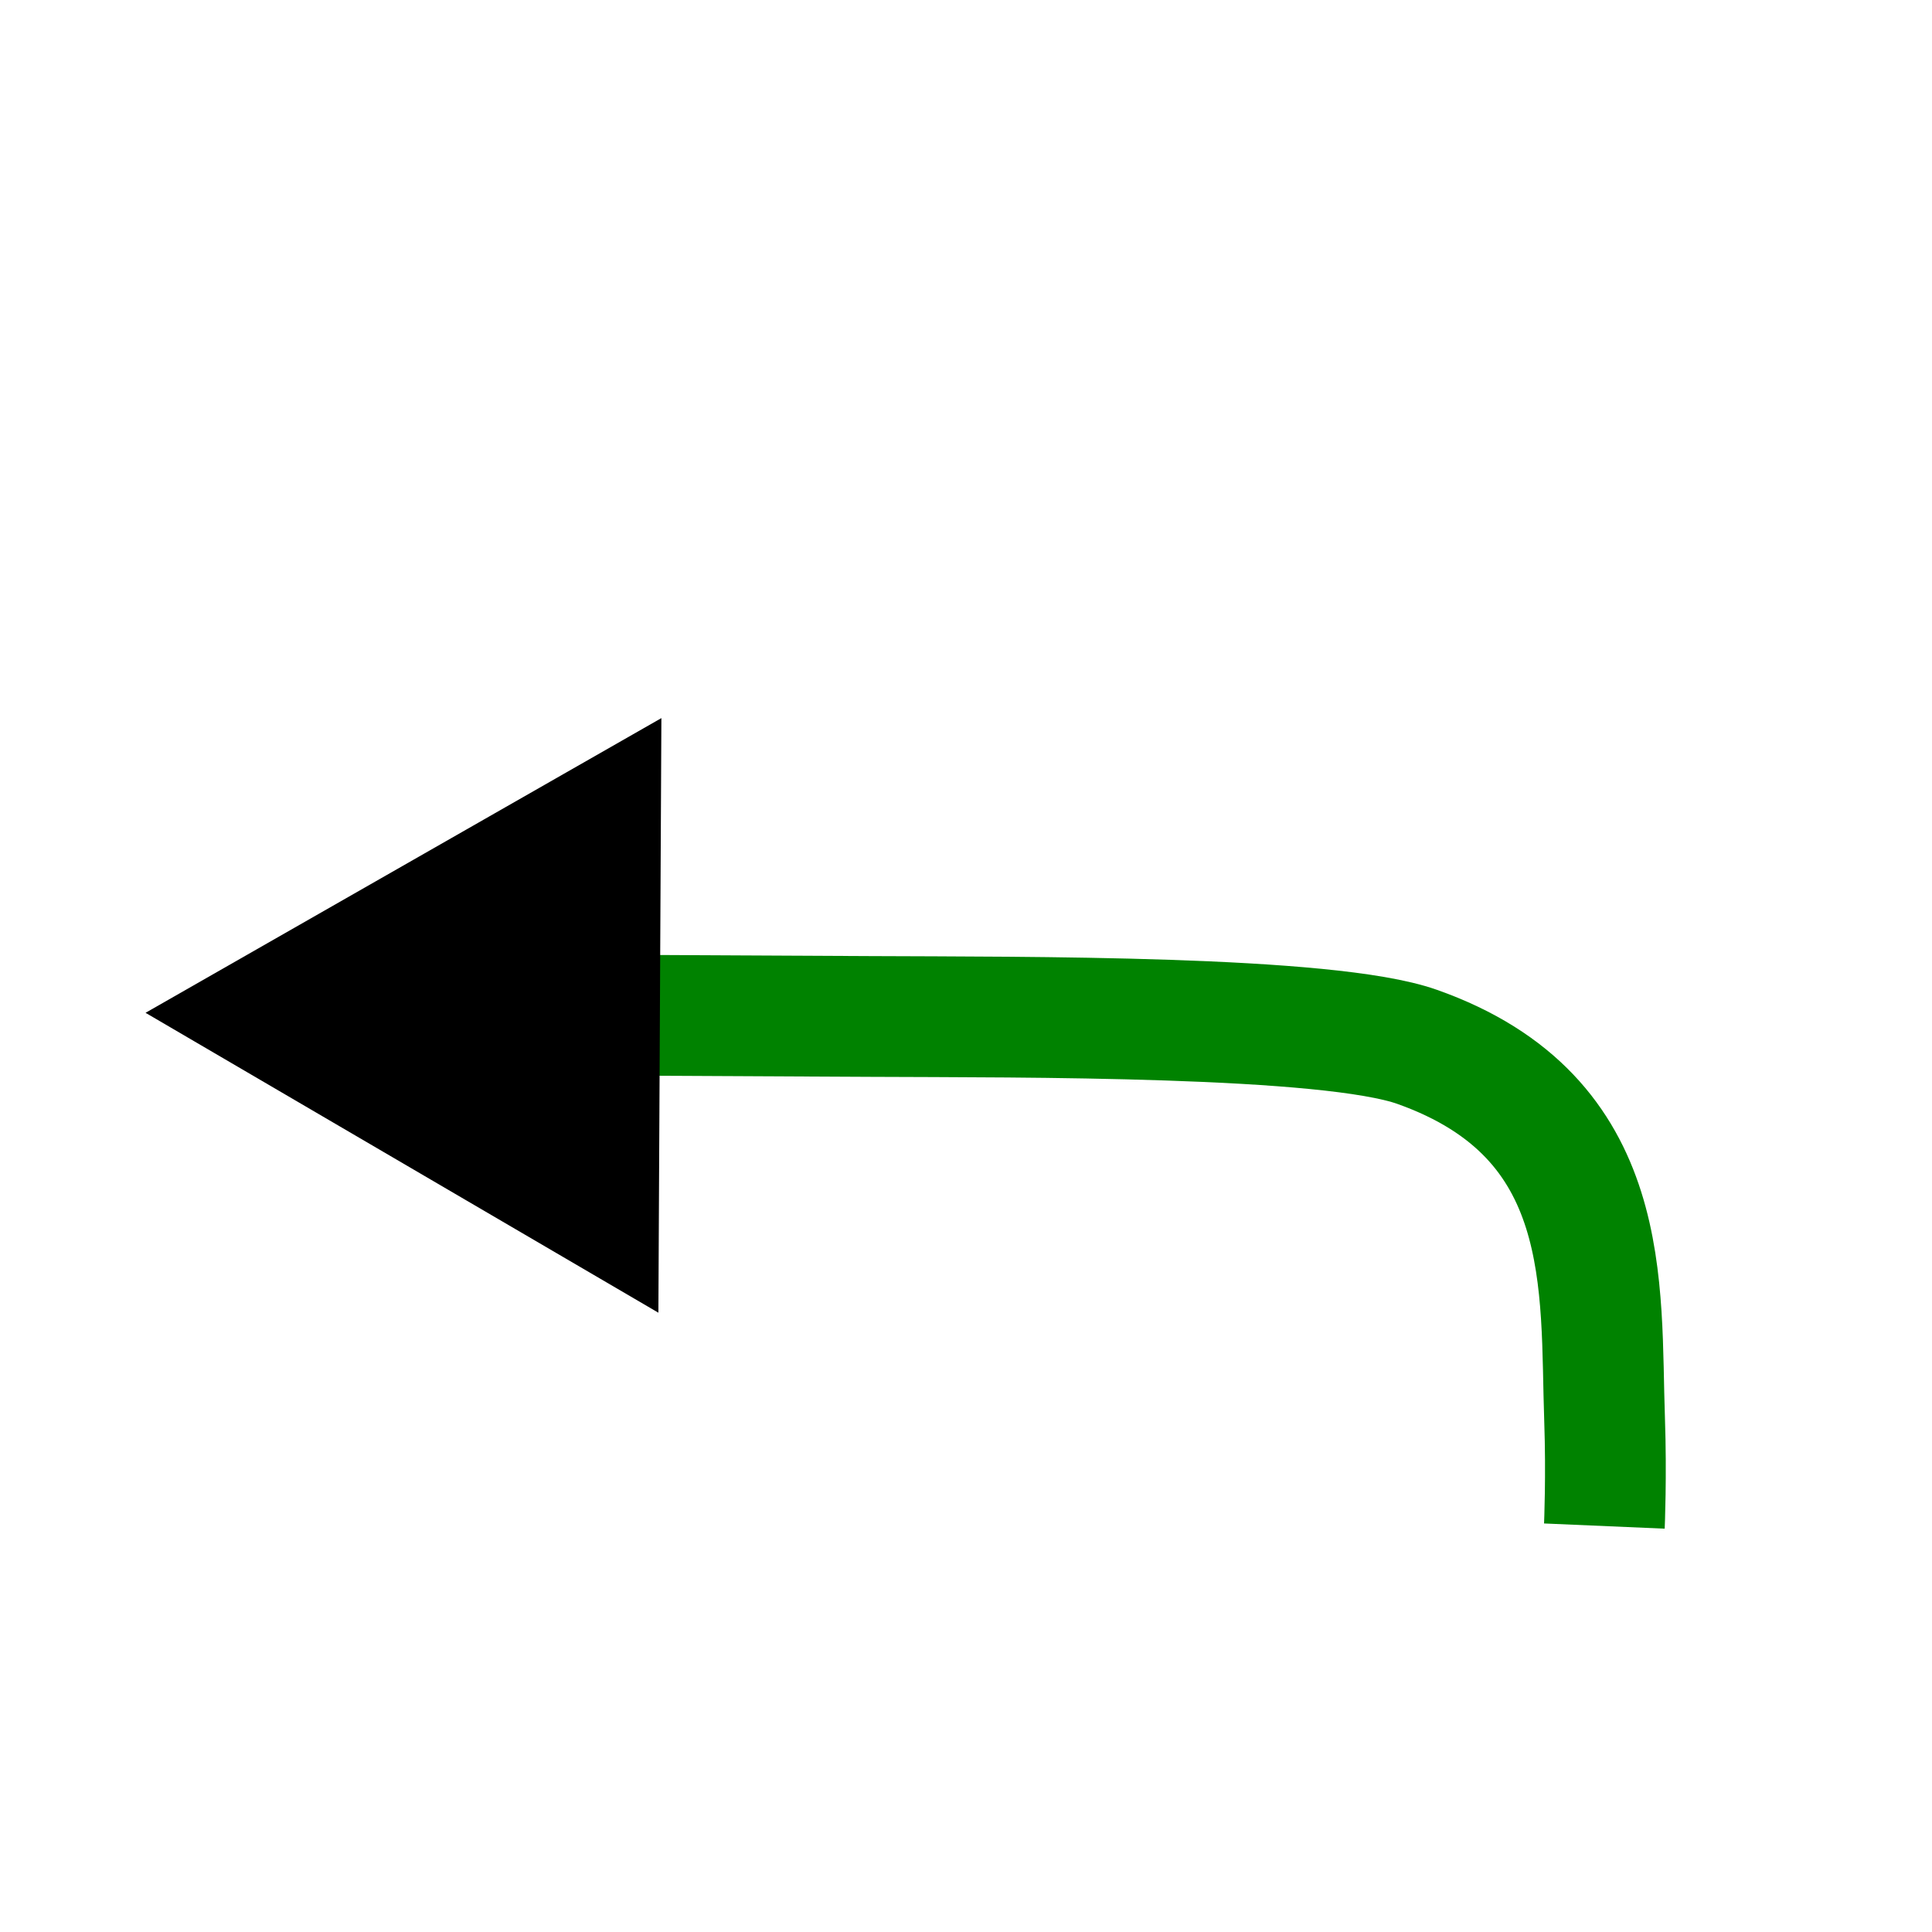
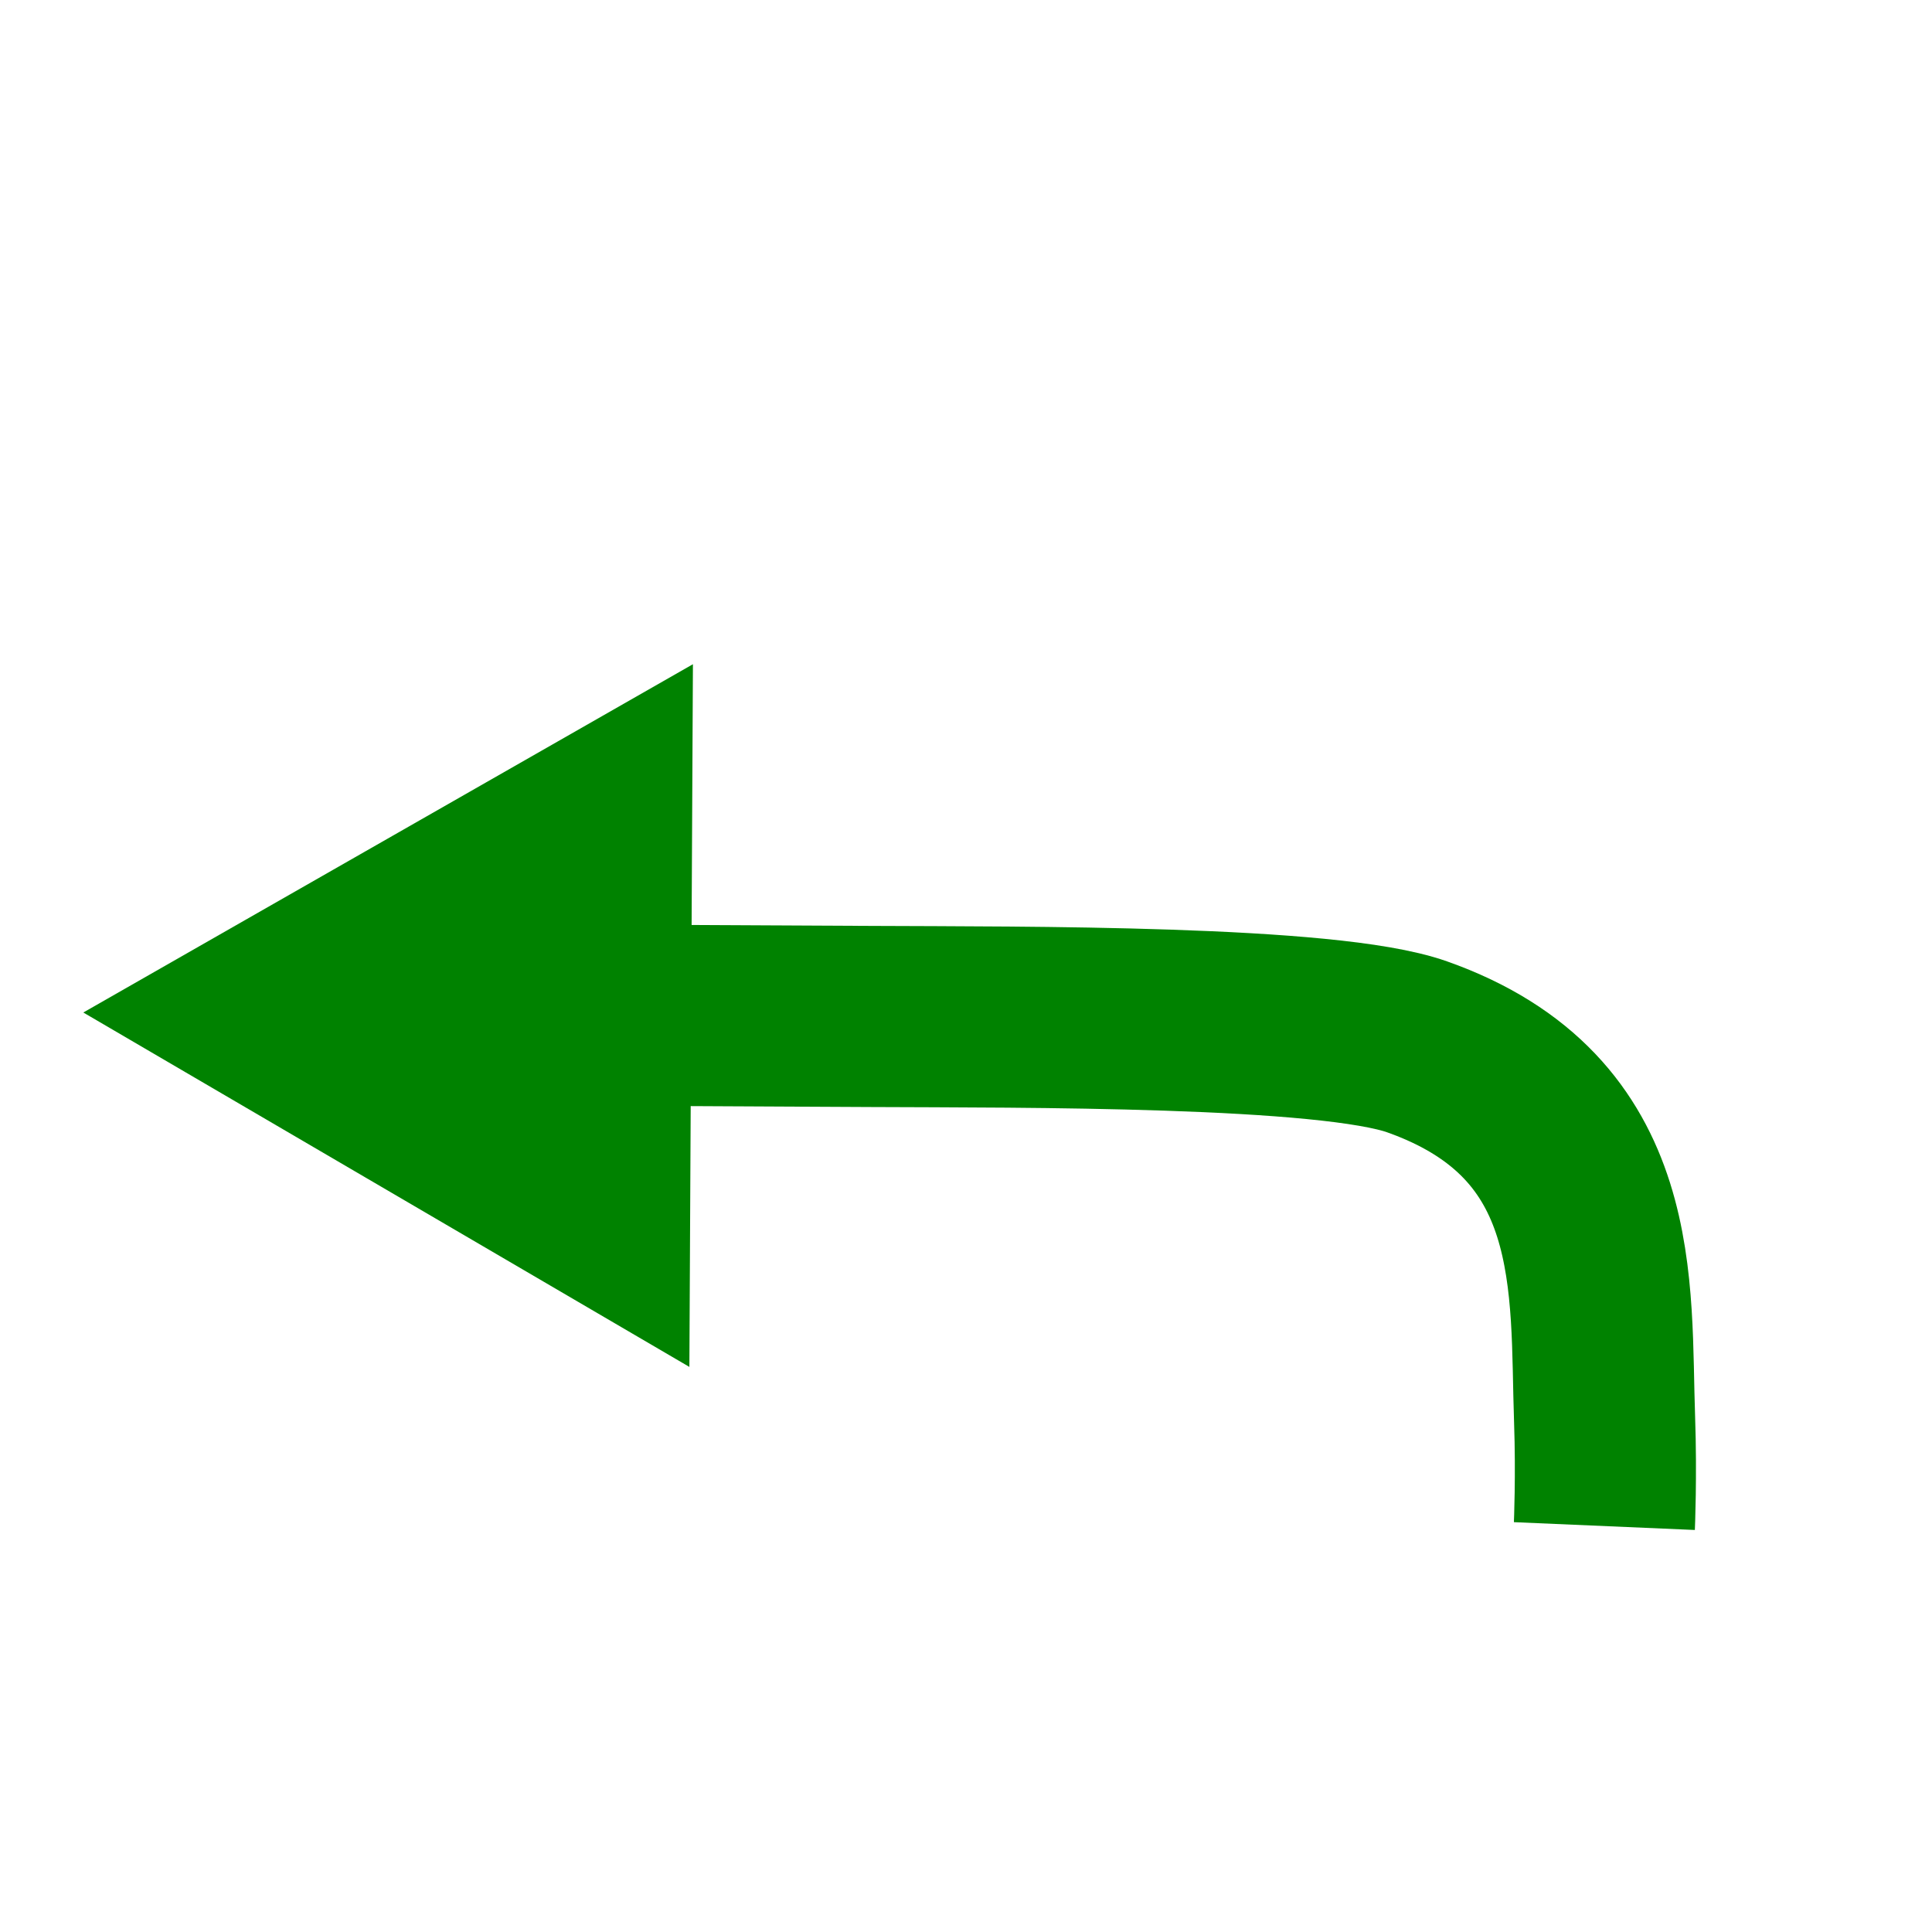
<svg xmlns="http://www.w3.org/2000/svg" xmlns:ns1="http://www.openswatchbook.org/uri/2009/osb" width="64px" height="64px" id="svg2985" version="1.1">
  <defs id="defs2987">
    <marker orient="auto" refY="0.0" refX="0.0" id="TriangleOutM" style="overflow:visible">
-       <path id="path4148" d="M 5.77,0.0 L -2.88,5.0 L -2.88,-5.0 L 5.77,0.0 z " style="fill-rule:evenodd;stroke:#000000;stroke-width:1.0pt" transform="scale(0.4)" />
-     </marker>
-     <marker orient="auto" refY="0.0" refX="0.0" id="Arrow1Send" style="overflow:visible;">
-       <path id="path4018" d="M 0.0,0.0 L 5.0,-5.0 L -12.5,0.0 L 5.0,5.0 L 0.0,0.0 z " style="fill-rule:evenodd;stroke:#000000;stroke-width:1.0pt;" transform="scale(0.2) rotate(180) translate(6,0)" />
-     </marker>
-     <marker orient="auto" refY="0.0" refX="0.0" id="Arrow2Mend" style="overflow:visible;">
-       <path id="path4030" style="fill-rule:evenodd;stroke-width:0.625;stroke-linejoin:round;" d="M 8.719,4.034 L -2.207,0.016 L 8.719,-4.002 C 6.973,-1.63 6.983,1.616 8.719,4.034 z " transform="scale(0.6) rotate(180) translate(0,0)" />
-     </marker>
-     <marker orient="auto" refY="0.0" refX="0.0" id="Arrow2Lend" style="overflow:visible;">
-       <path id="path4024" style="fill-rule:evenodd;stroke-width:0.625;stroke-linejoin:round;" d="M 8.719,4.034 L -2.207,0.016 L 8.719,-4.002 C 6.973,-1.63 6.983,1.616 8.719,4.034 z " transform="scale(1.1) rotate(180) translate(1,0)" />
+       <path id="path4148" d="M 5.77,0.0 L -2.88,5.0 L -2.88,-5.0 L 5.77,0.0 z " style="fill-rule:evenodd;stroke:#008200;stroke-width:5.0pt" transform="scale(0.18)" />
    </marker>
    <linearGradient id="linearGradient3783" ns1:paint="gradient">
      <stop style="stop-color:#4d4d4d;stop-opacity:1;" offset="0" id="stop3785" />
      <stop style="stop-color:#4d4d4d;stop-opacity:0;" offset="1" id="stop3787" />
    </linearGradient>
  </defs>
  <g id="layer1">
-     <path style="fill:none;fill-opacity:1;stroke:#008200;stroke-width:4;stroke-linecap:butt;stroke-linejoin:round;stroke-miterlimit:4;stroke-dasharray:none;stroke-opacity:1;marker-end:url(#TriangleOutM);stroke-dashoffset:0" d="m 53.147,50.553 c 0,0 0.072,-1.669 0.007,-3.532 C 53,42.636 53.525,37.009 46.943,34.678 44,33.636 33.871,33.697 28.871,33.672 l -12.686,-0.064" id="path6315" />
+     <path style="fill:none;fill-opacity:1;stroke:#008200;stroke-width:6;stroke-linecap:butt;stroke-linejoin:round;stroke-miterlimit:4;stroke-dasharray:none;stroke-opacity:1;marker-end:url(#TriangleOutM);stroke-dashoffset:0" d="m 53.147,50.553 c 0,0 0.072,-1.669 0.007,-3.532 C 53,42.636 53.525,37.009 46.943,34.678 44,33.636 33.871,33.697 28.871,33.672 l -12.686,-0.064" id="path6315" />
  </g>
  <g id="g3765" />
</svg>
